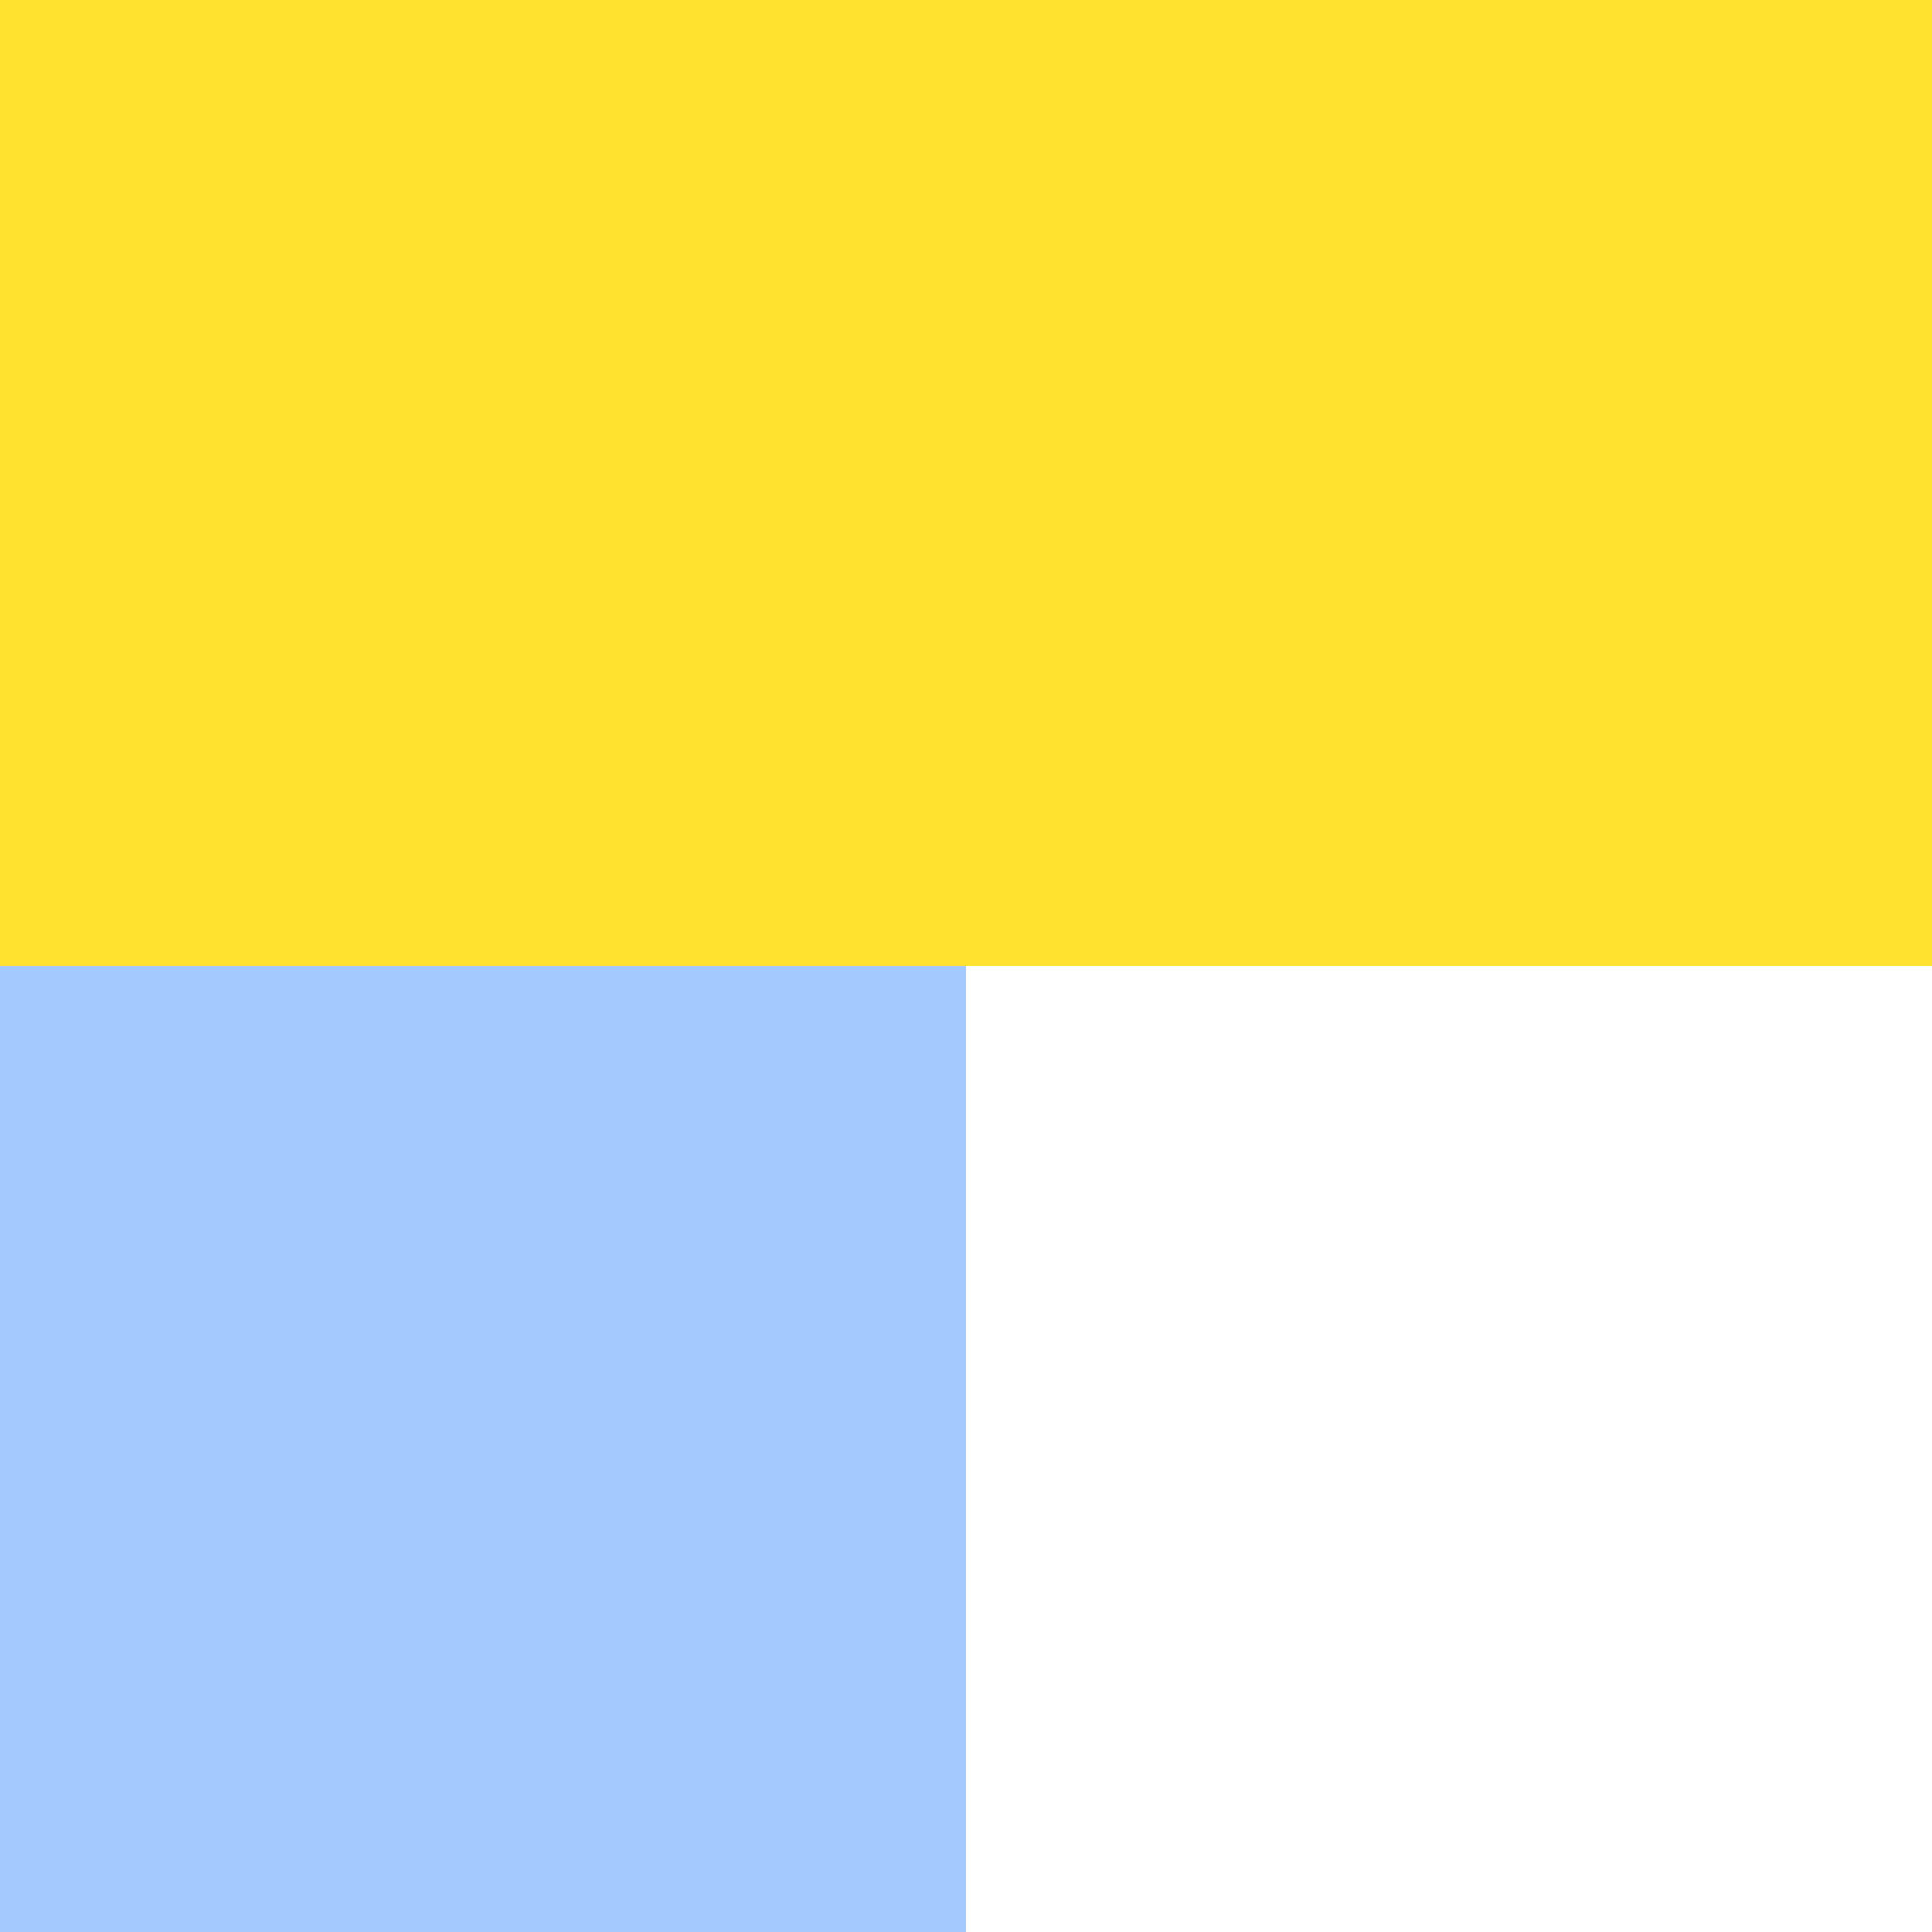
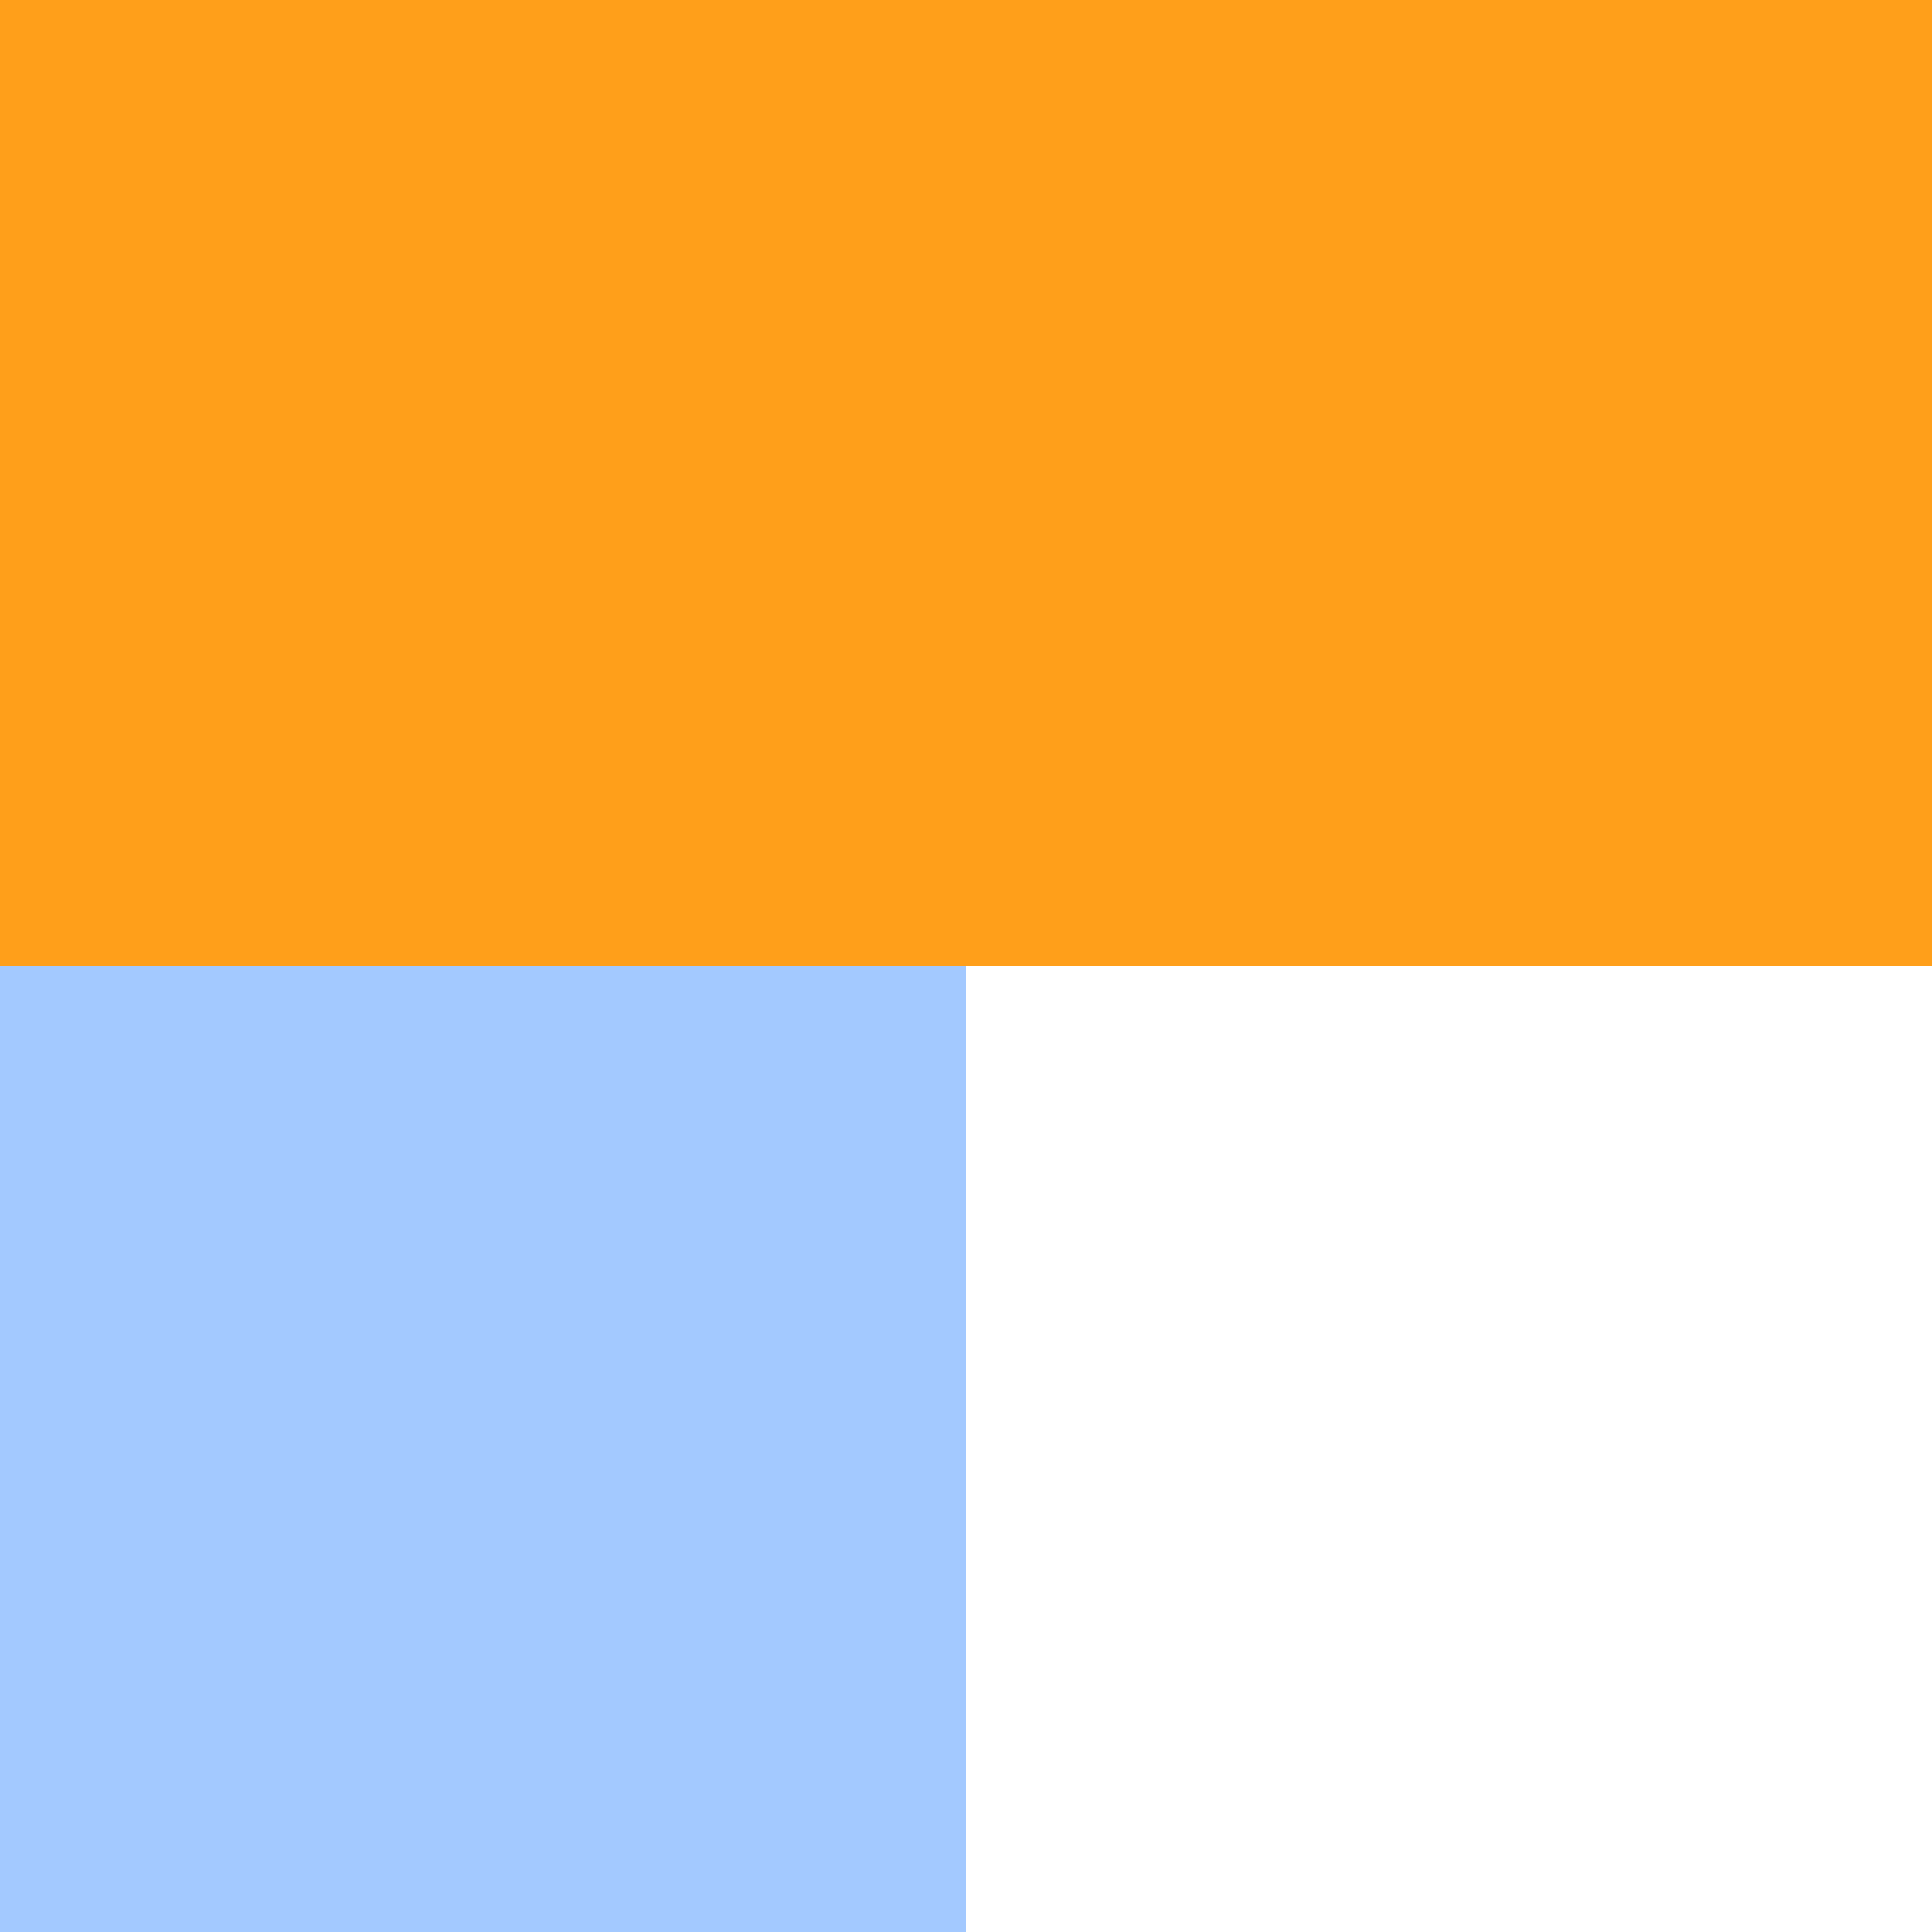
<svg xmlns="http://www.w3.org/2000/svg" height="100" viewBox="0 0 100 100" width="100">
-   <path d="m0 0h50v50h-50z" fill="#ffe22e" />
+   <path d="m0 0h50v50h-50z" fill="#ff9f1a" />
  <path d="m0 50h50v50h-50z" fill="#a3c9ff" />
-   <path d="m50 0h50v50h-50z" fill="#ffe22e" />
+   <path d="m50 0h50v50h-50z" fill="#ff9f1a" />
  <path d="m50 50h50v50h-50z" fill="#fff" />
</svg>
